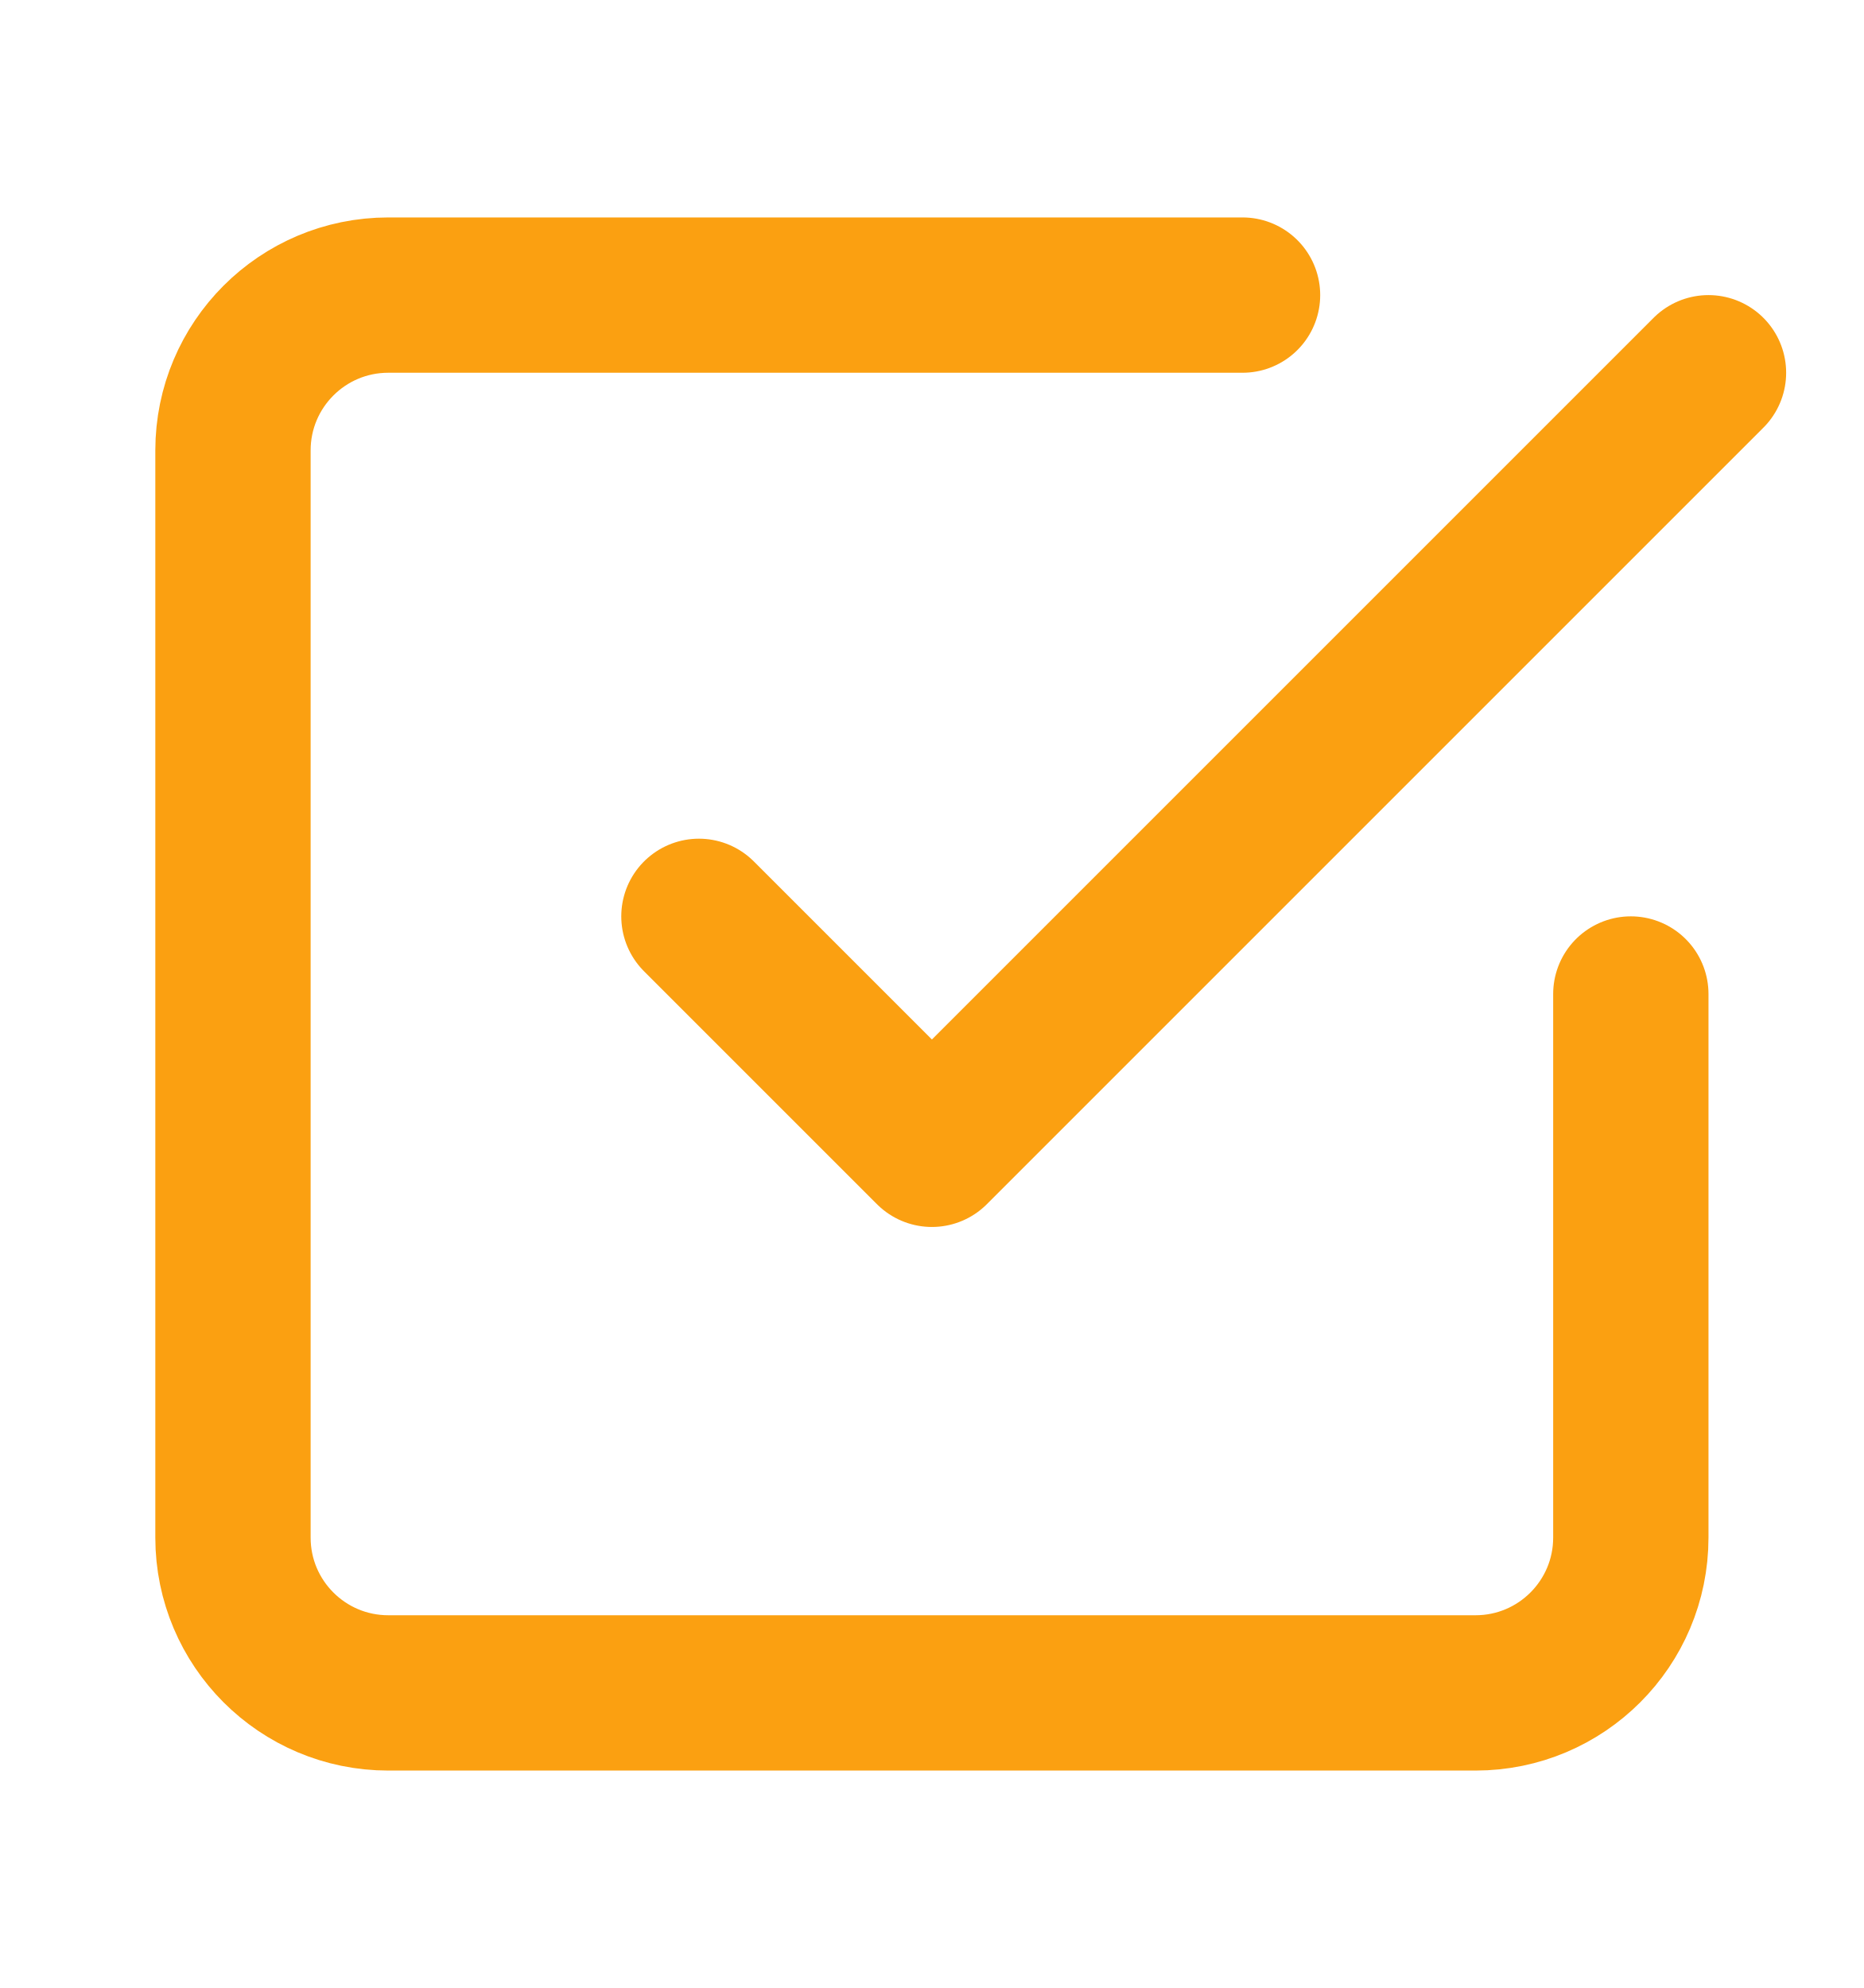
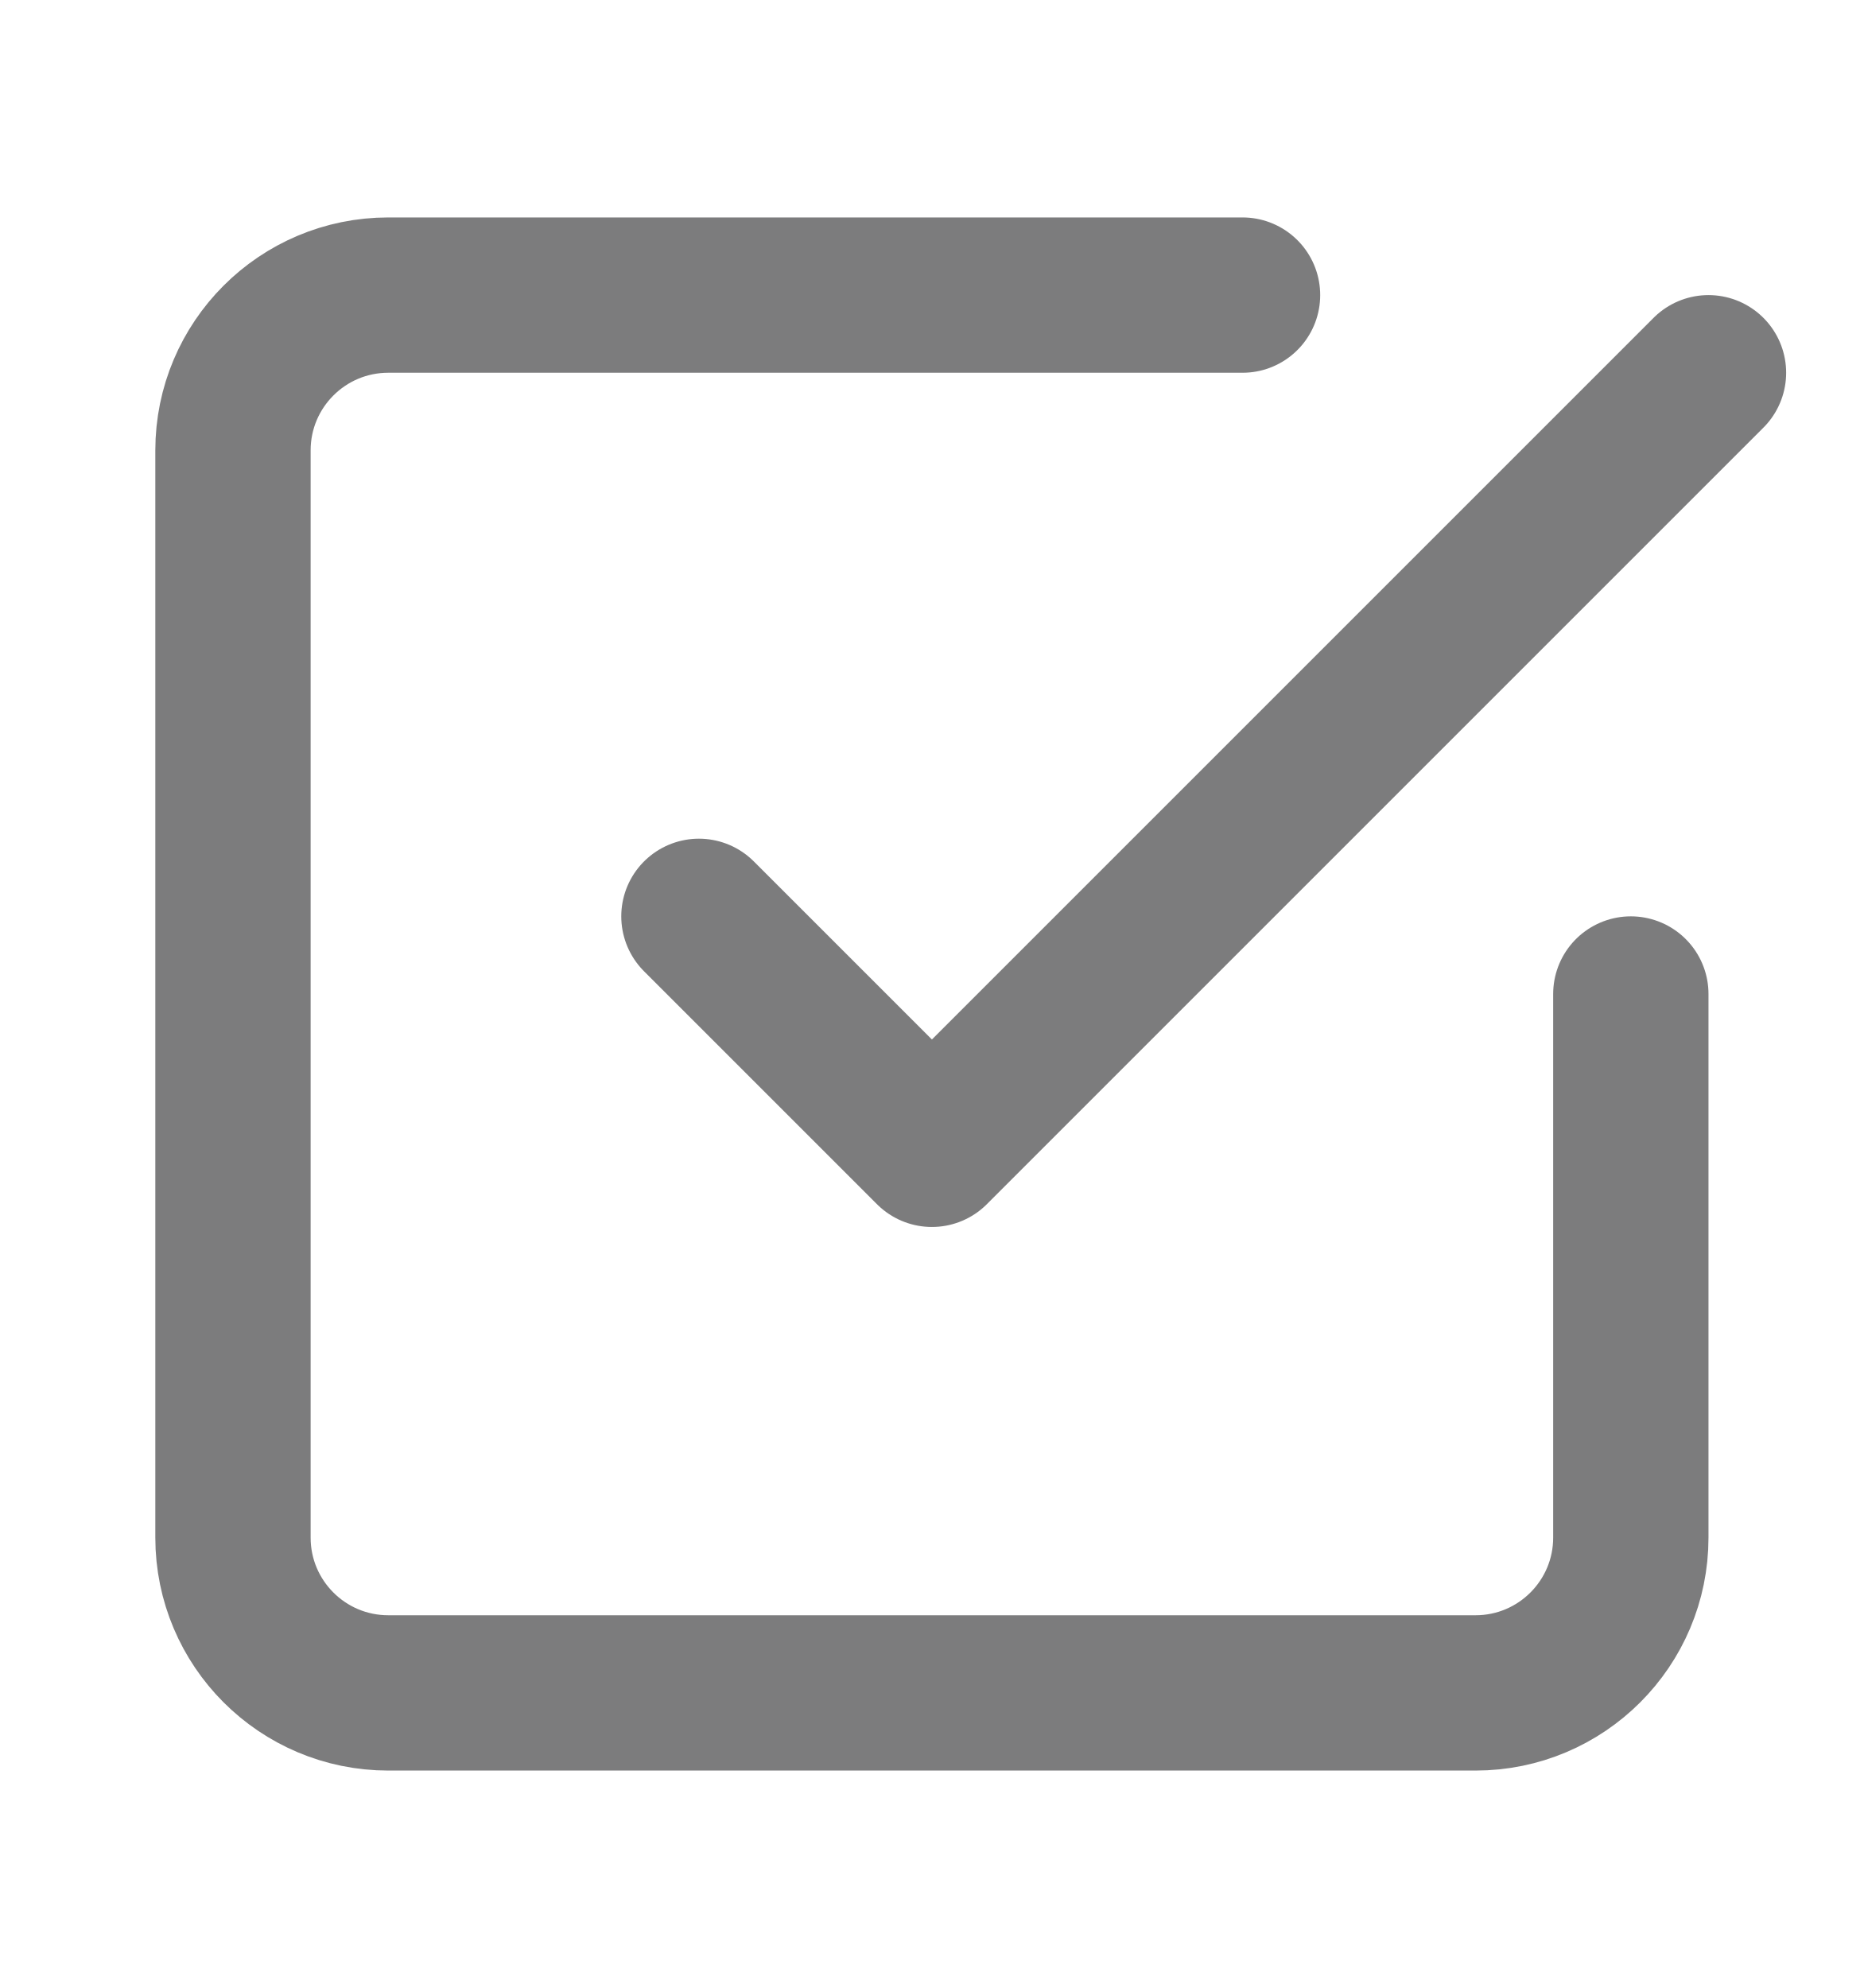
- <svg xmlns="http://www.w3.org/2000/svg" width="15" height="16" viewBox="0 0 24 24" fill="none" stroke="rgb(251, 160, 17)" stroke-width="2" stroke-linecap="round" stroke-linejoin="round" class="feather feather-check-square">
+ <svg xmlns="http://www.w3.org/2000/svg" width="15" height="16" viewBox="0 0 24 24" fill="none" stroke="rgb(124, 124, 125)" stroke-width="2" stroke-linecap="round" stroke-linejoin="round" class="feather feather-check-square">
  <polyline points="9 11 12 14 22 4" />
  <path d="M21 12v7a2 2 0 0 1-2 2H5a2 2 0 0 1-2-2V5a2 2 0 0 1 2-2h11" />
</svg>
